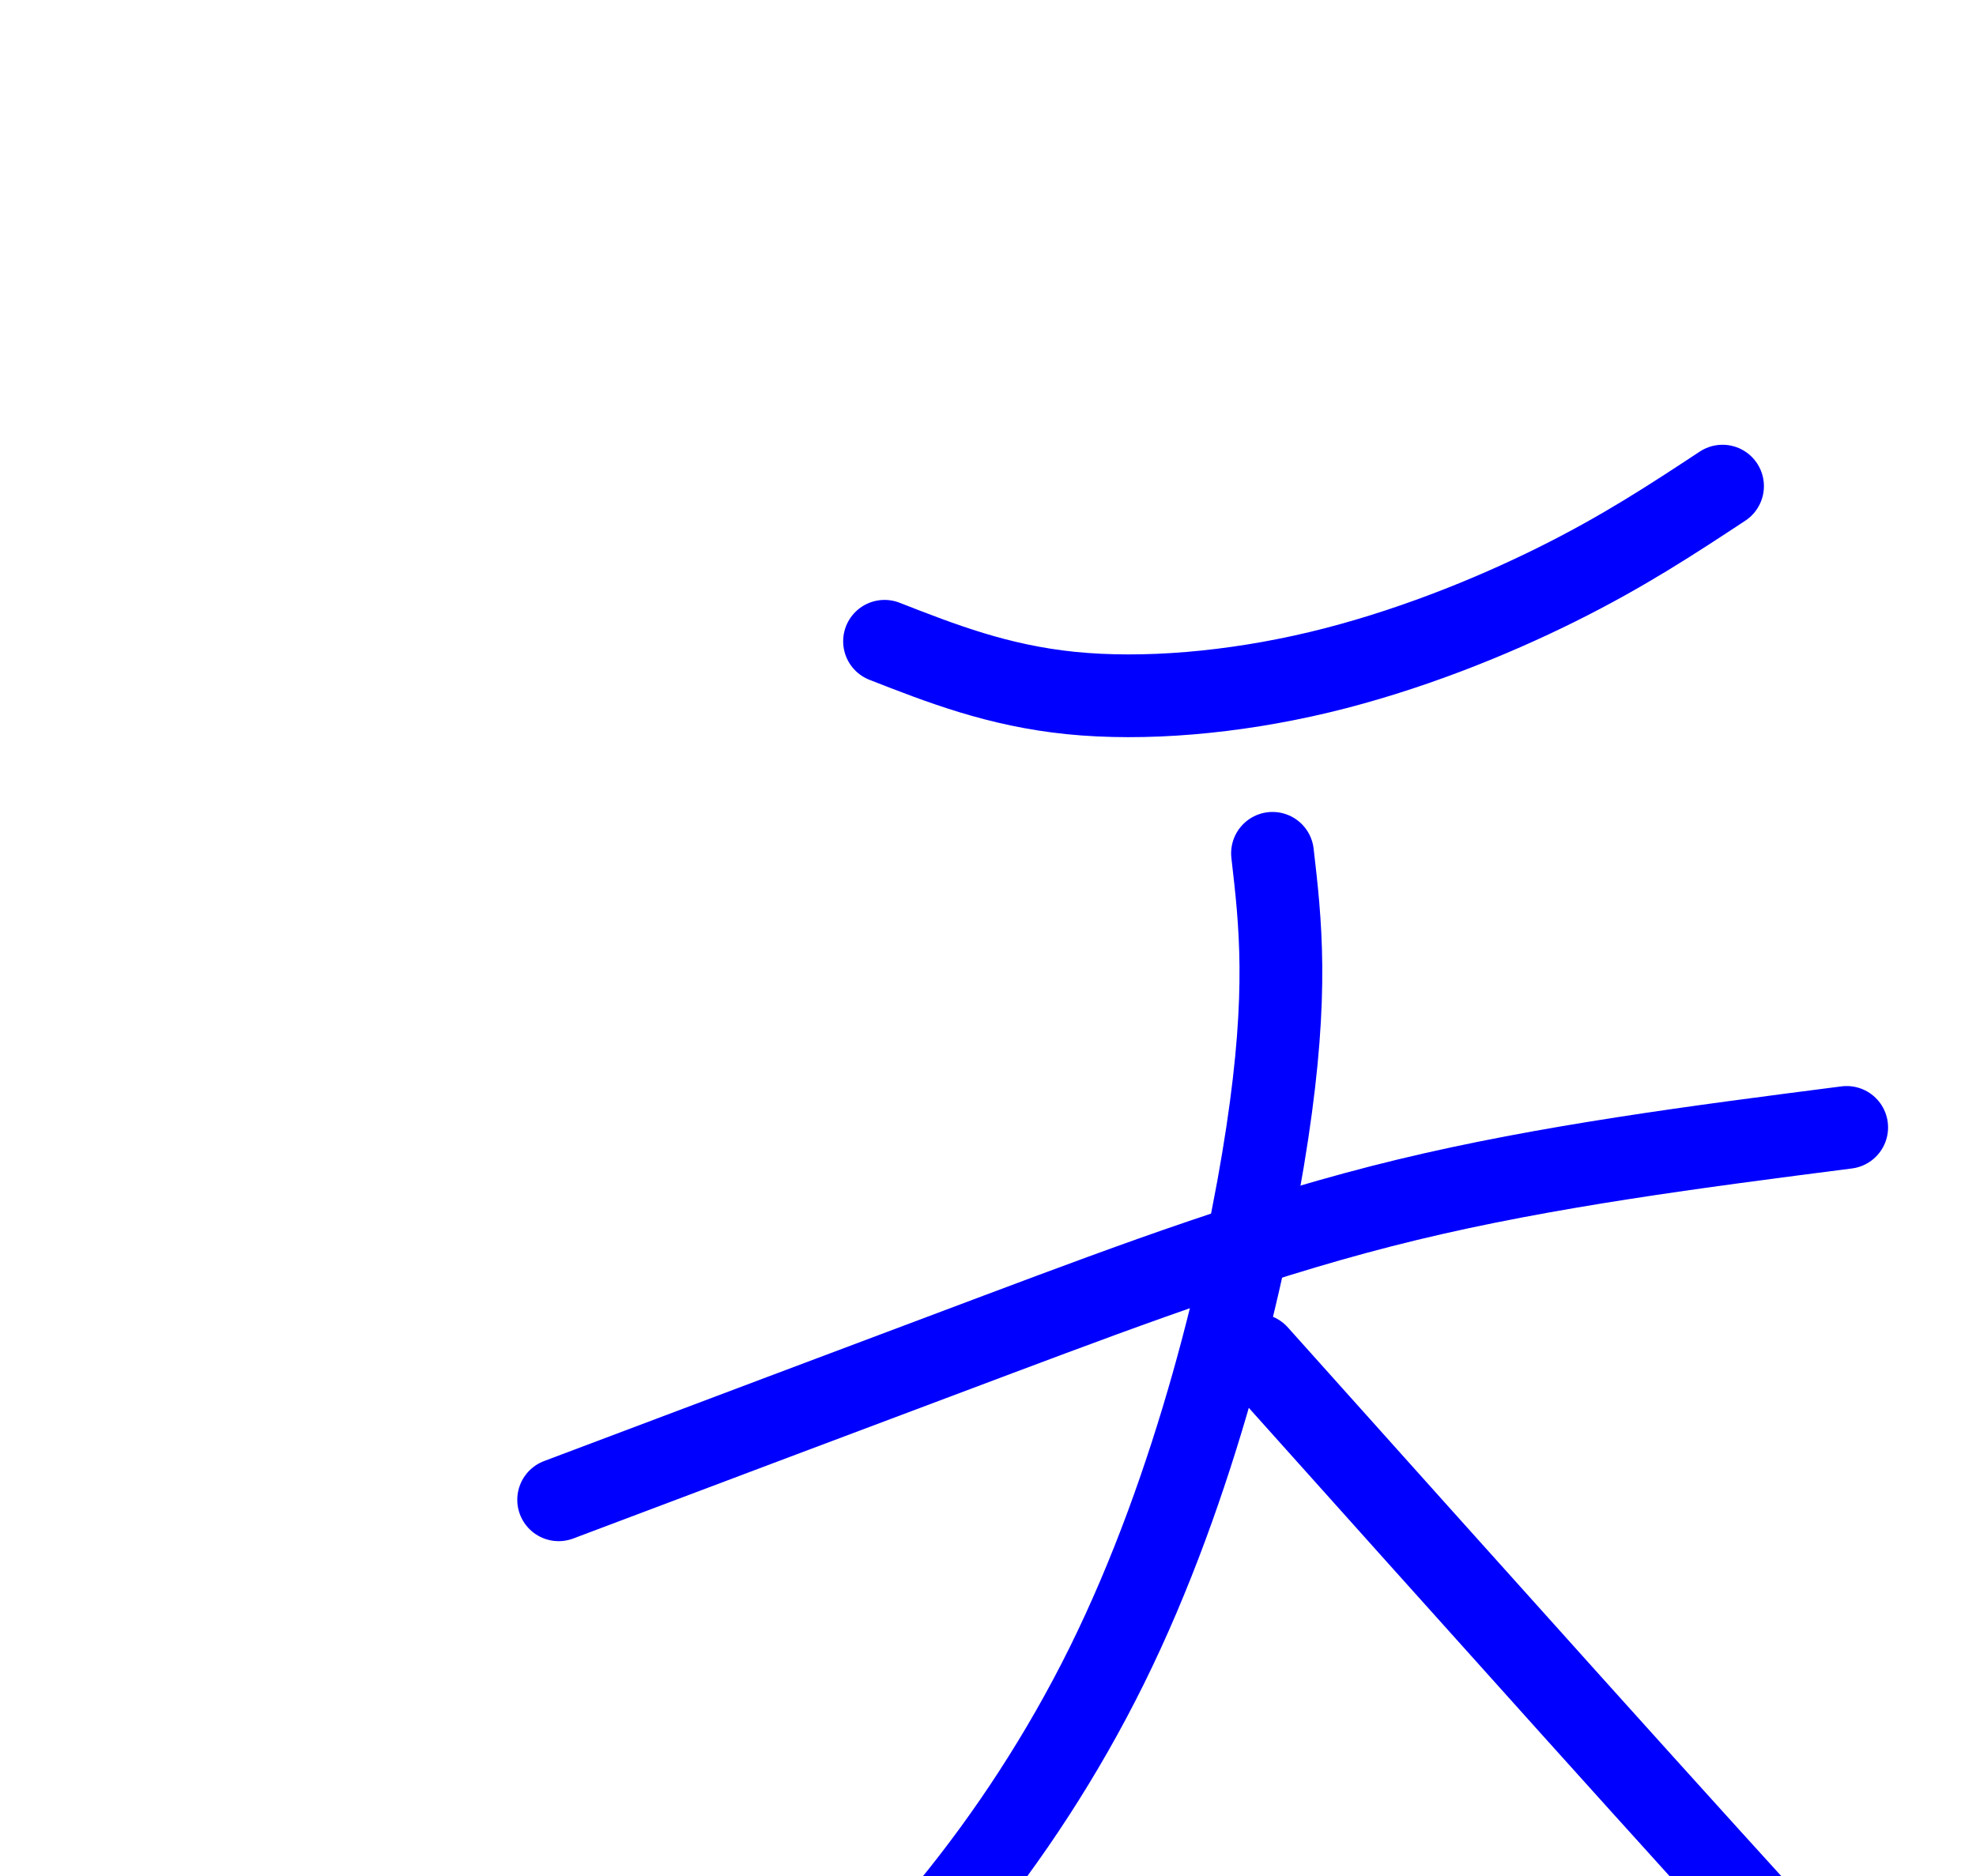
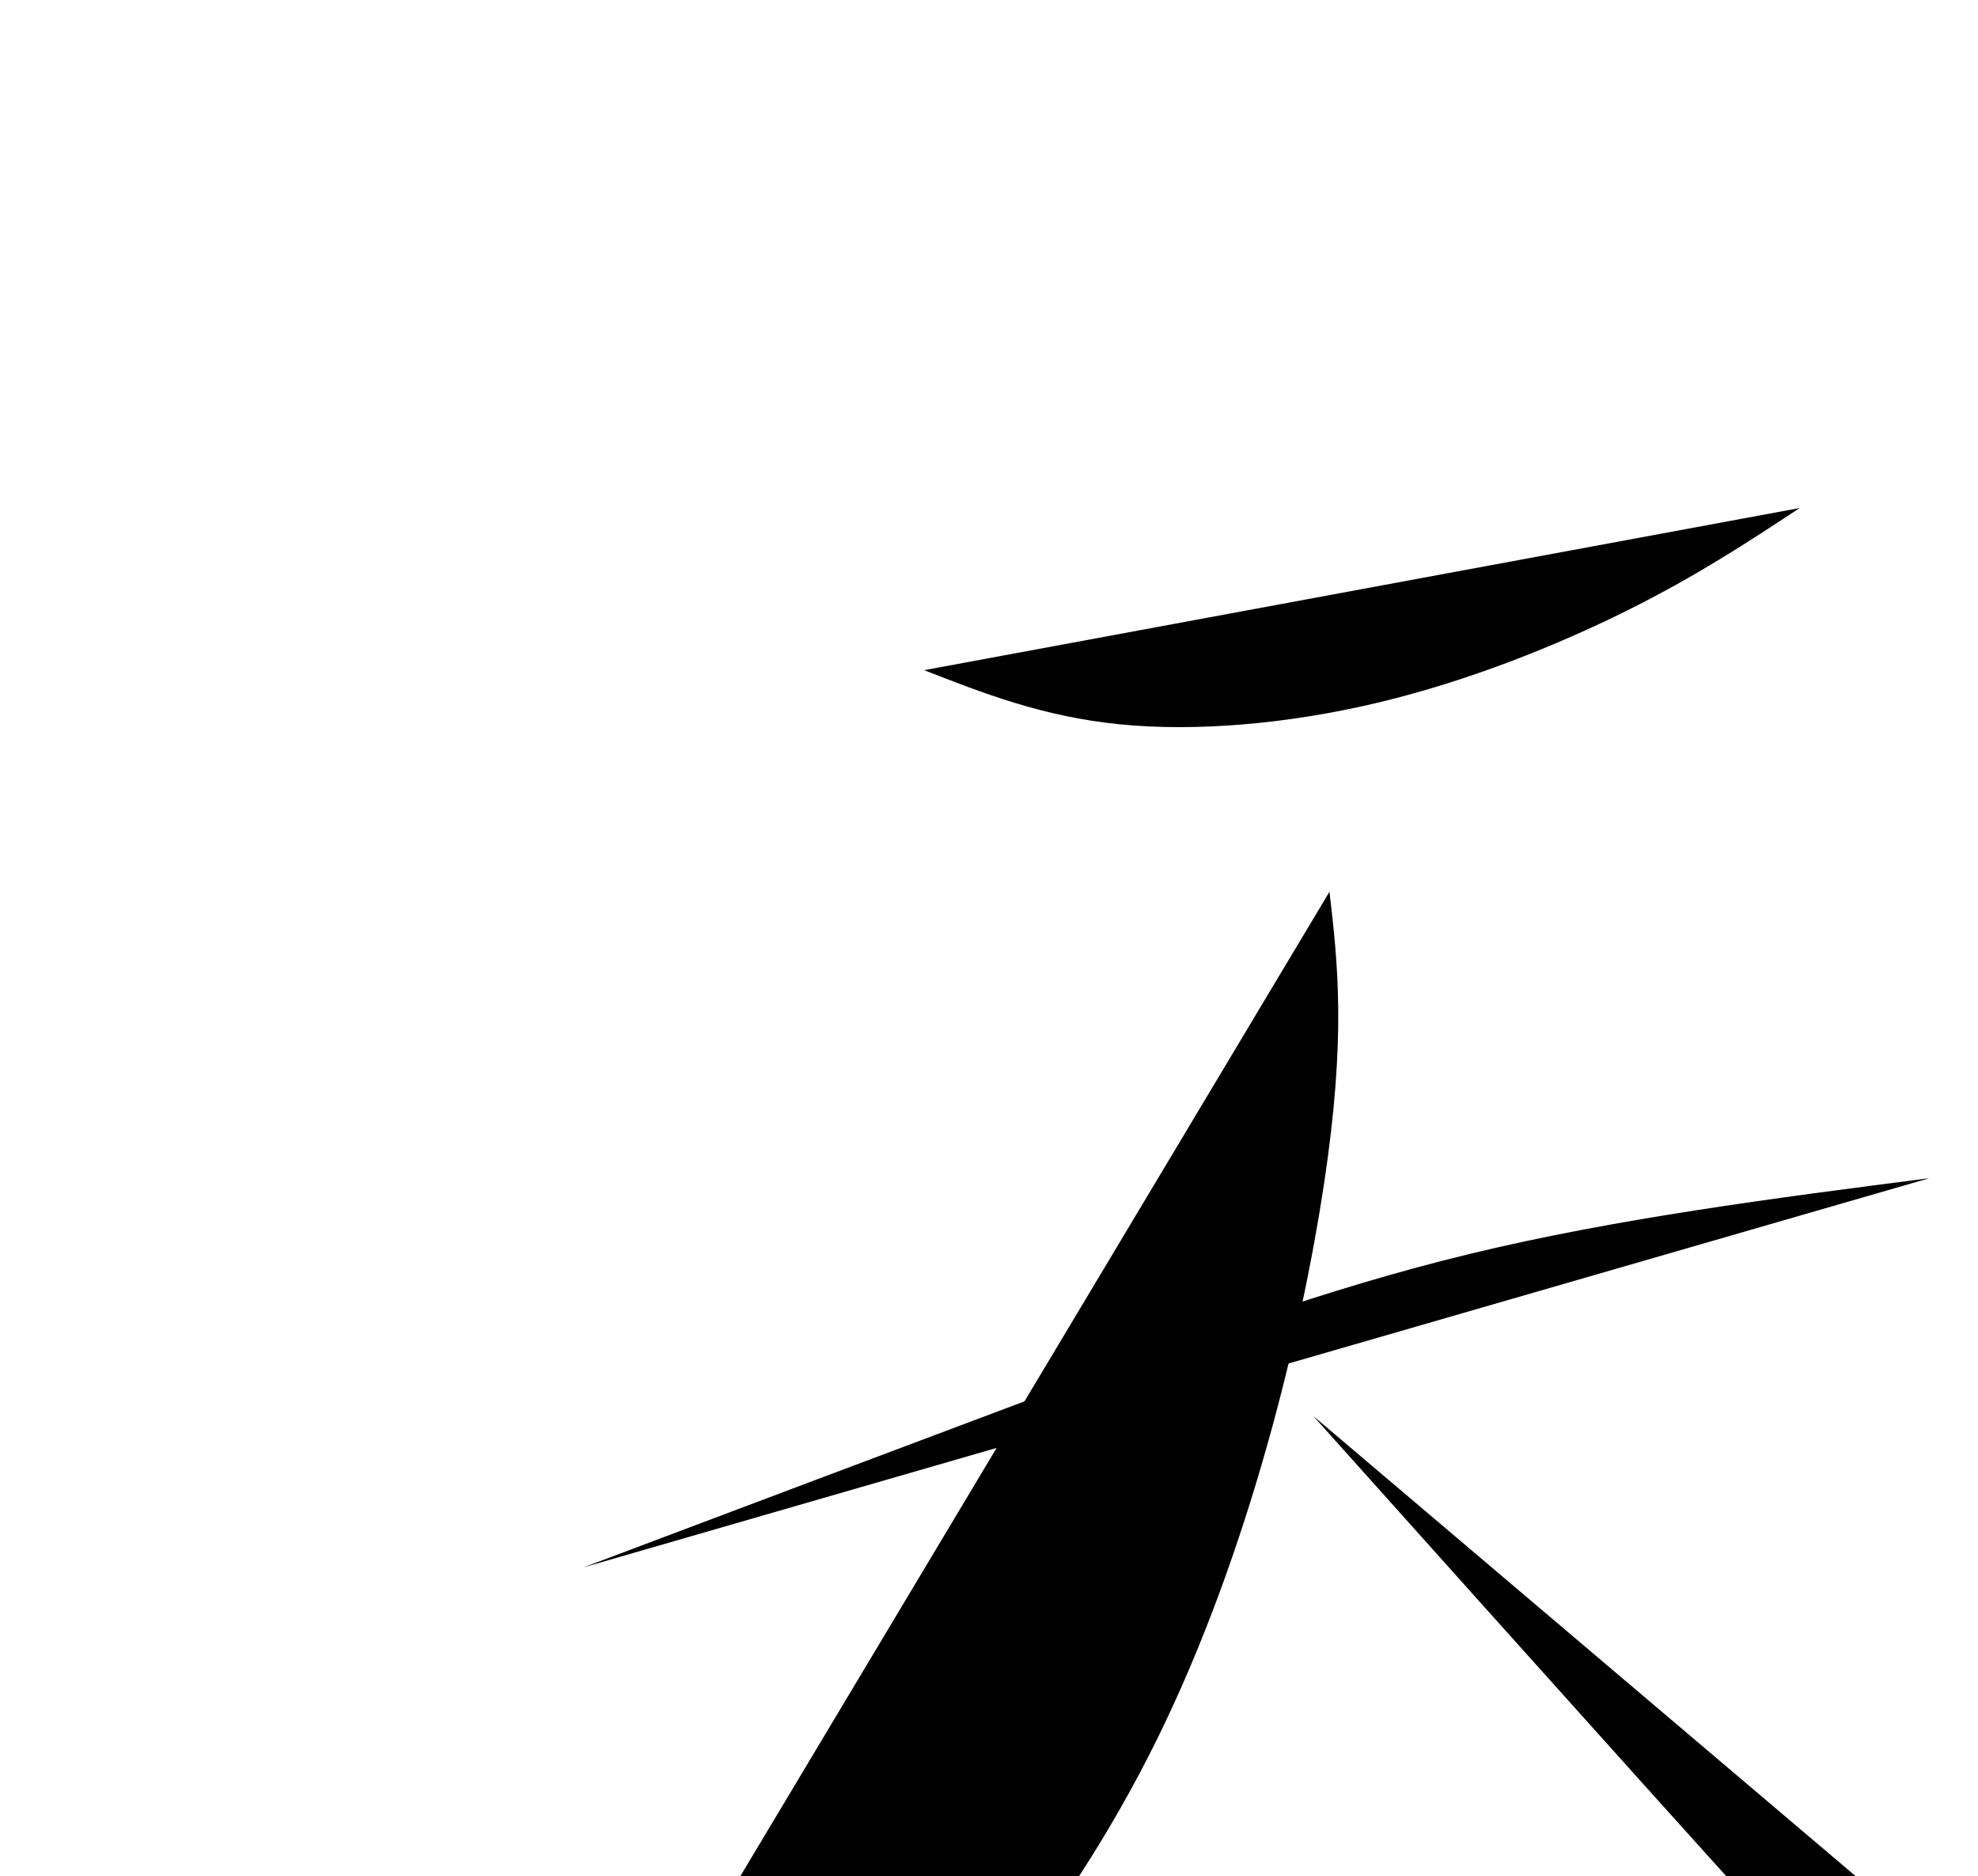
<svg xmlns="http://www.w3.org/2000/svg" viewbox="0 0 512 512">
-   <path fill="none" stroke="blue" stroke-width="16" stroke-linecap="round" d="M 171 124 C 181.96 128.29 192.93 132.57 207 134 221.07 135.43 238.25 134.00 255 130 271.75 126.00 288.07 119.43 301 113 313.93 106.57 323.46 100.29 333 94" />
-   <path fill="none" stroke="blue" stroke-width="16" stroke-linecap="round" d="M 108 290 C 137.00 279.07 166.00 268.13 193 258 220.00 247.87 245.00 238.53 272 232 299.00 225.47 328.00 221.73 357 218" />
-   <path fill="none" stroke="blue" stroke-width="16" stroke-linecap="round" d="M 246 165 C 247.55 178.39 249.10 191.79 245 219 240.90 246.21 231.17 287.25 214 322 196.83 356.75 172.24 385.21 150 402 127.76 418.79 107.88 423.89 88 429" />
-   <path fill="none" stroke="blue" stroke-width="16" stroke-linecap="round" d="M 243 262 C 284.89 308.78 326.78 355.56 352 383 377.22 410.44 385.78 418.56 400 425 414.22 431.44 434.11 436.22 454 441" />
+   <path class="hsu" d="M 171 124 C 181.96 128.29 192.93 132.57 207 134 221.07 135.43 238.25 134.00 255 130 271.75 126.00 288.07 119.43 301 113 313.93 106.57 323.46 100.29 333 94" />
+   <path class="hsu" d="M 108 290 C 137.00 279.07 166.00 268.13 193 258 220.00 247.87 245.00 238.53 272 232 299.00 225.47 328.00 221.73 357 218" />
+   <path class="hsu" d="M 246 165 C 247.55 178.39 249.10 191.79 245 219 240.90 246.21 231.17 287.25 214 322 196.83 356.75 172.24 385.21 150 402 127.76 418.79 107.88 423.89 88 429" />
+   <path class="hsu" d="M 243 262 C 284.89 308.78 326.78 355.56 352 383 377.22 410.44 385.78 418.56 400 425 414.22 431.44 434.11 436.22 454 441" />
</svg>
